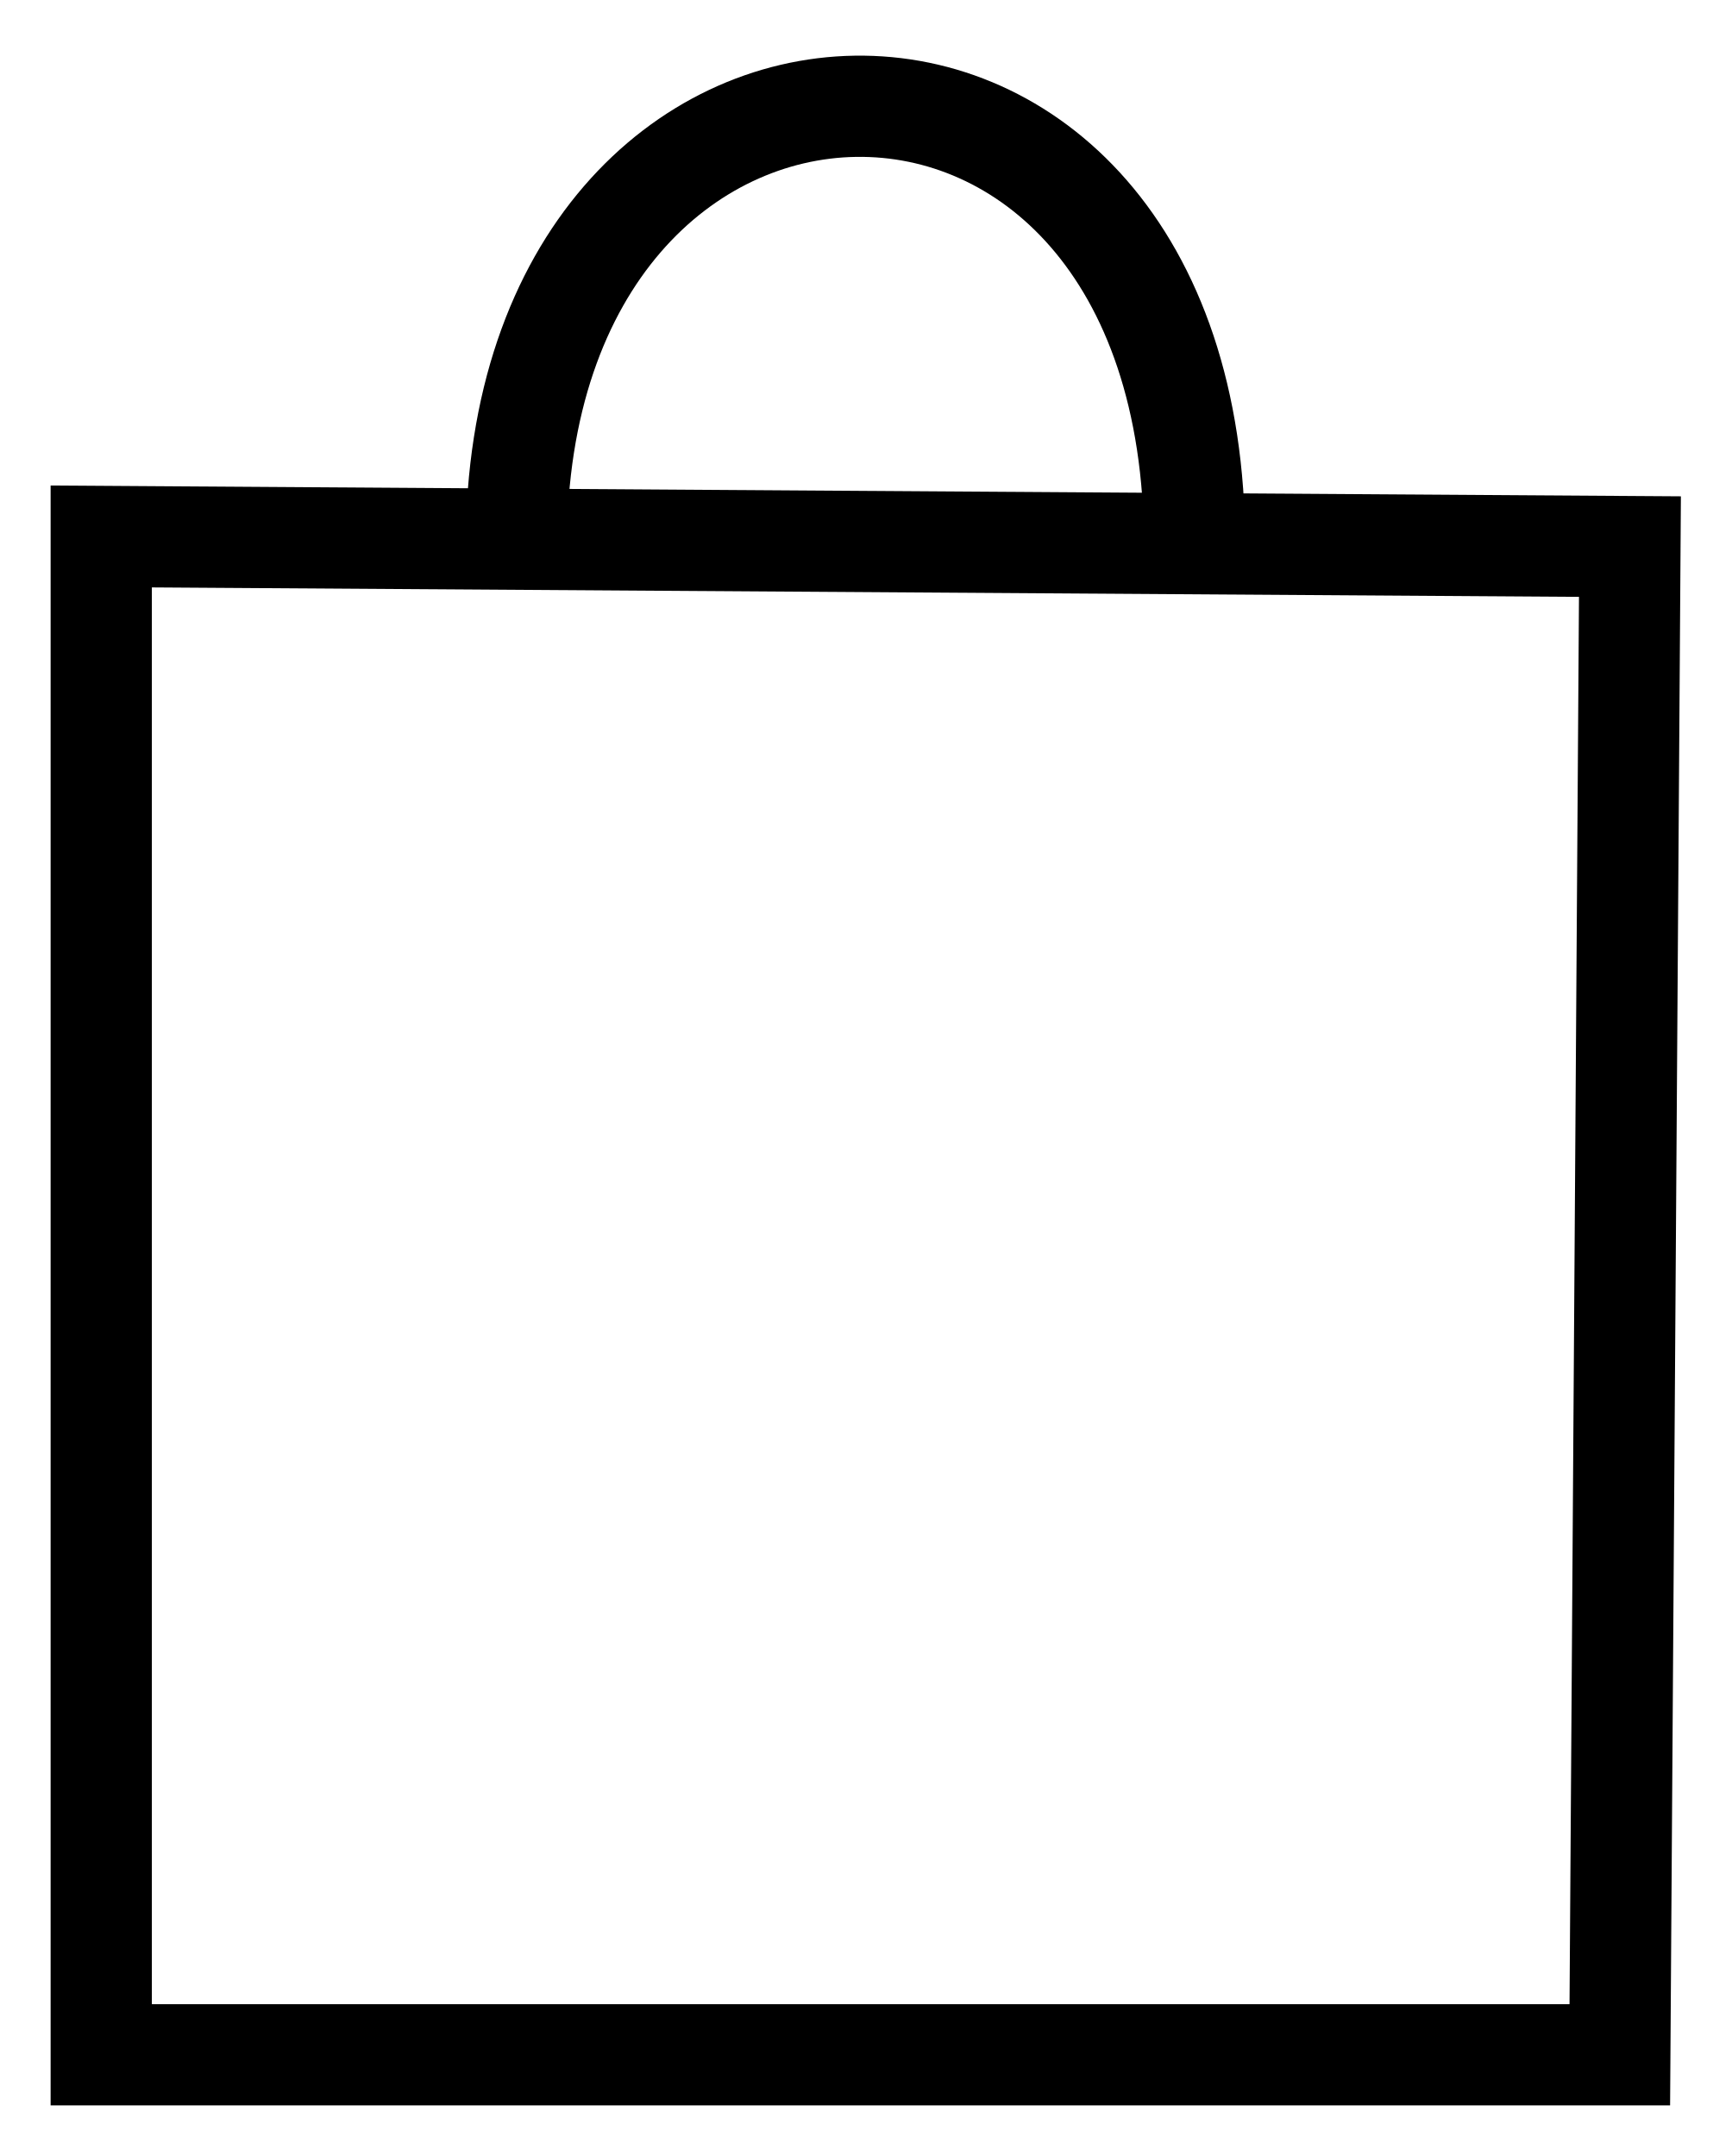
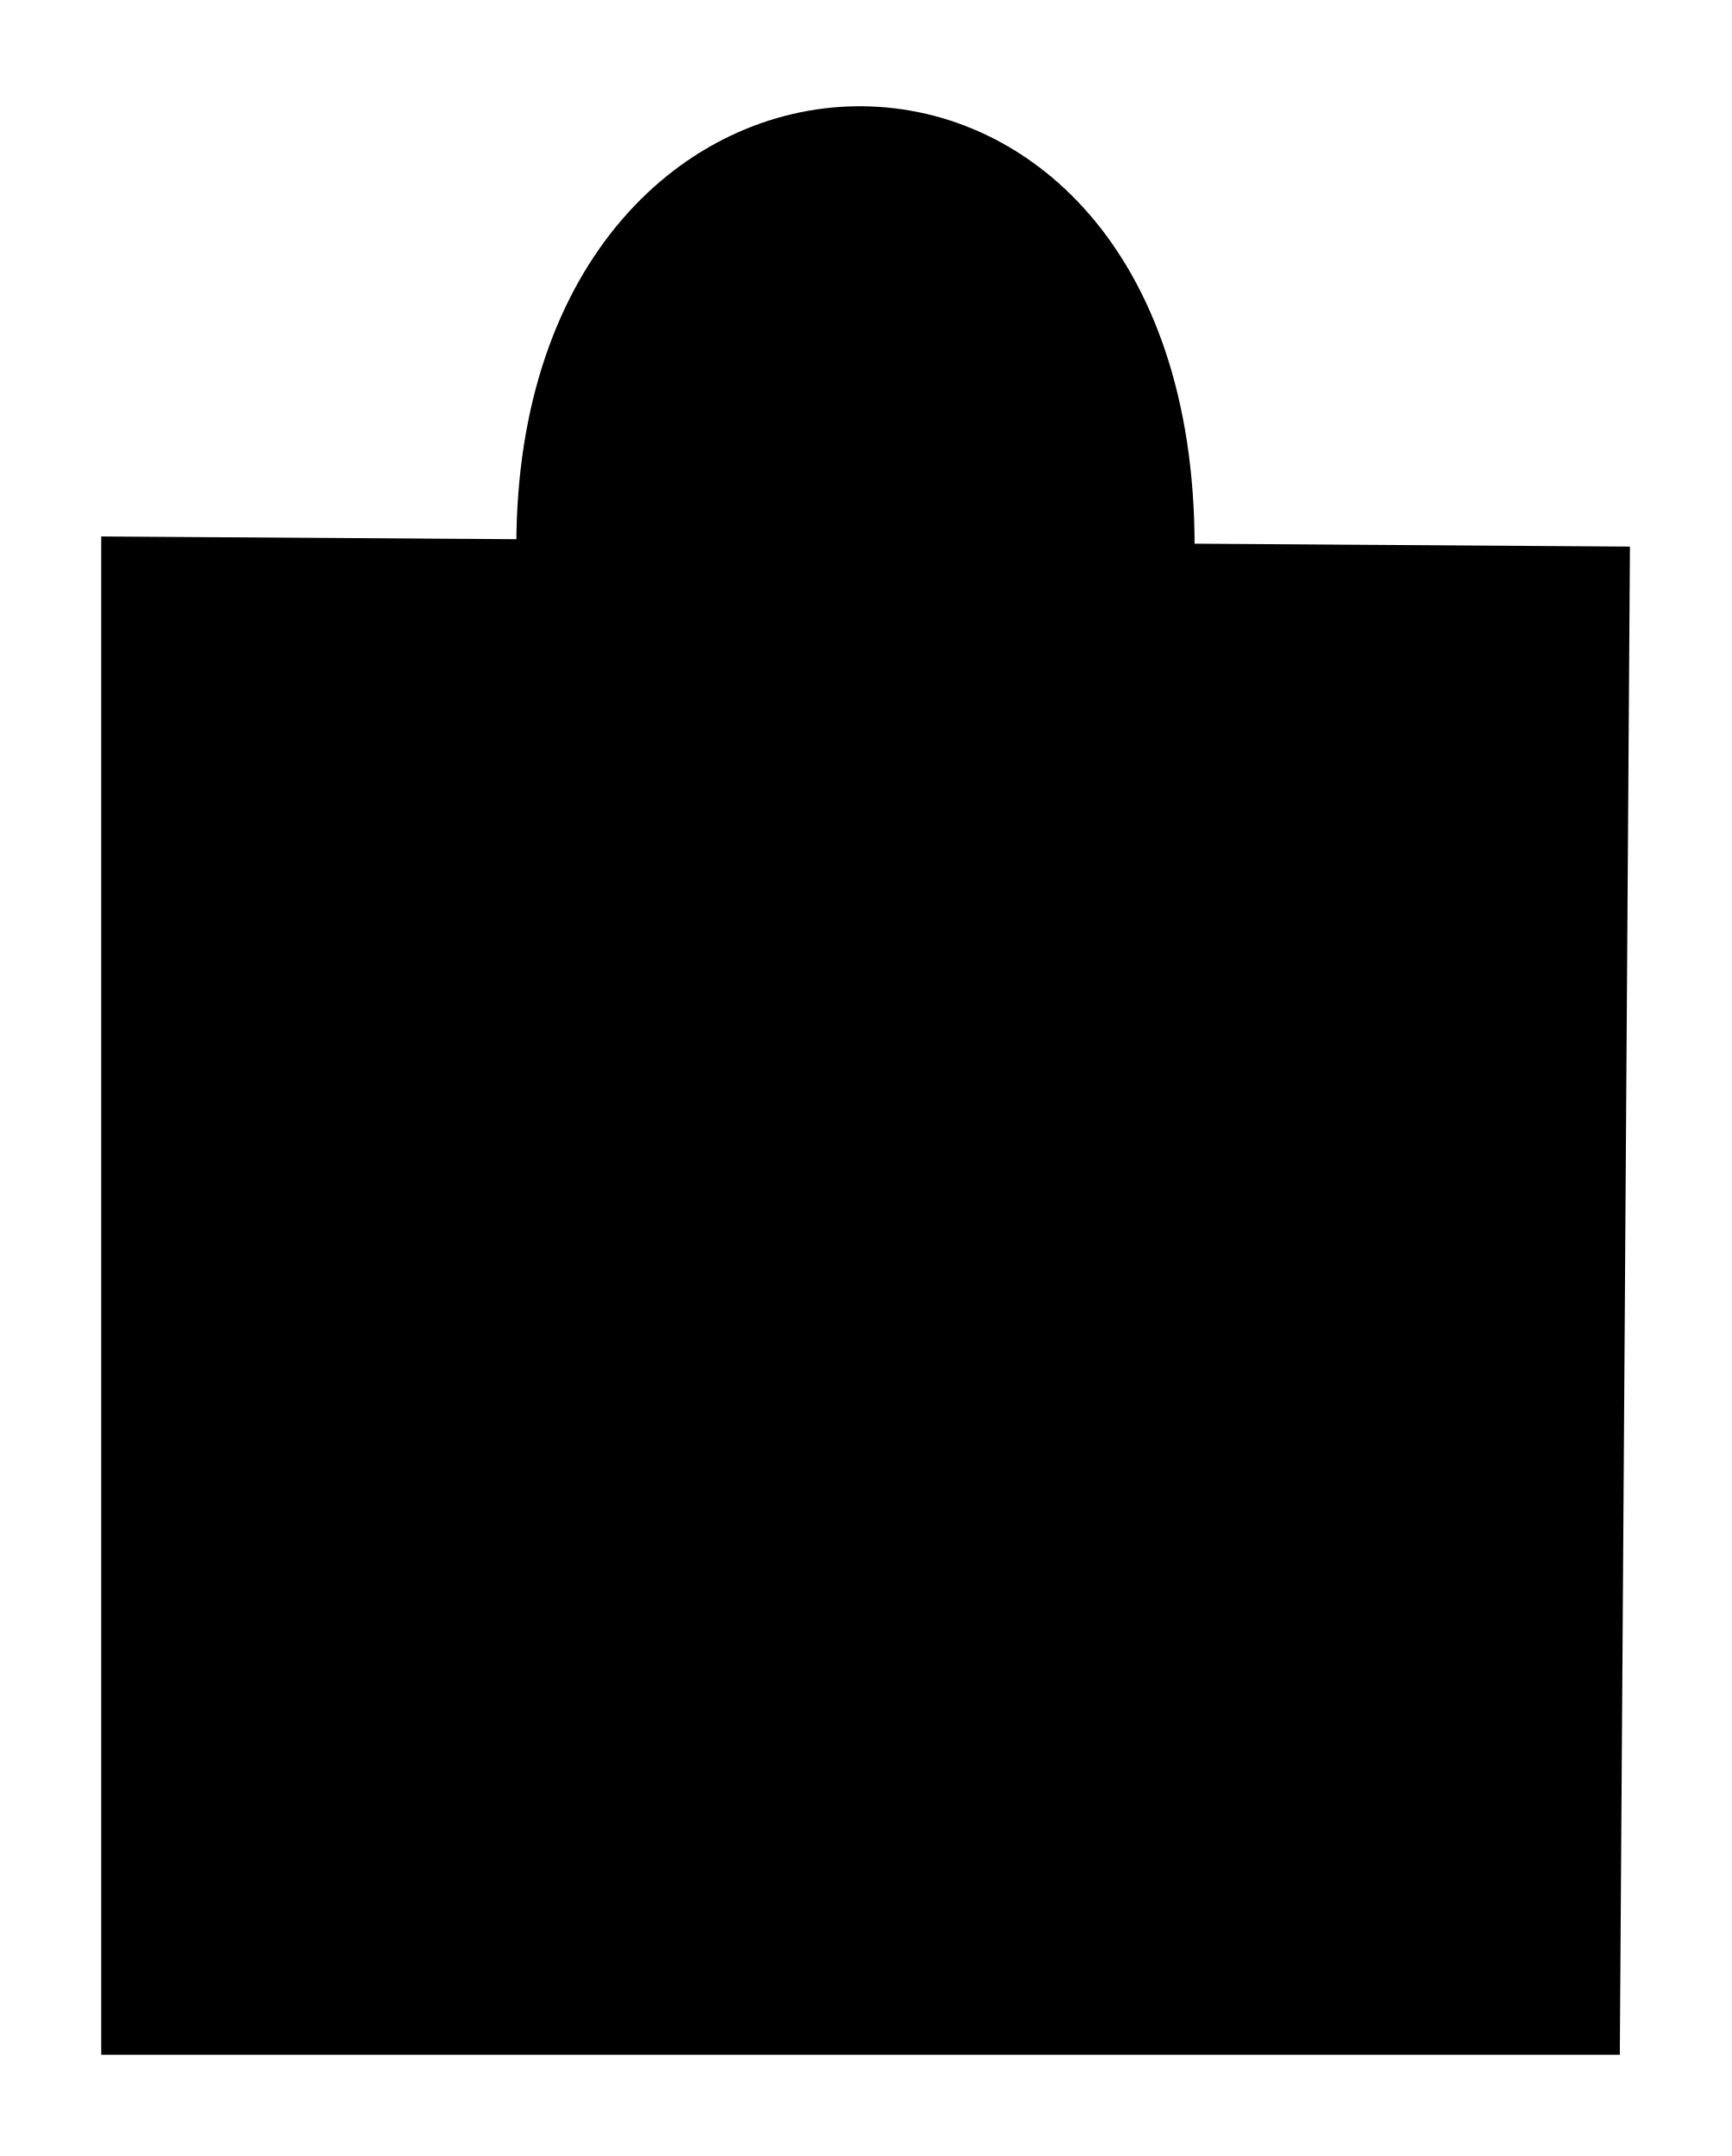
- <svg xmlns="http://www.w3.org/2000/svg" id="icon-cart" stroke-width="1px" stroke="#000" fill="none" viewBox="0 0 17.1 21.3" xml:space="preserve">
+ <svg xmlns="http://www.w3.org/2000/svg" id="icon-cart" stroke-width="1px" viewBox="0 0 17.1 21.3" xml:space="preserve">
  <path class="dst0" d="M16 20.3H1v-15l15.1.1z" />
-   <path fill="none" class="dst0 dst1" d="M5.1 5.4c0-5.7 6.7-5.9 6.7 0" />
+   <path fill="currentColor" class="dst0 dst1" d="M5.1 5.4c0-5.7 6.7-5.9 6.7 0" />
</svg>
